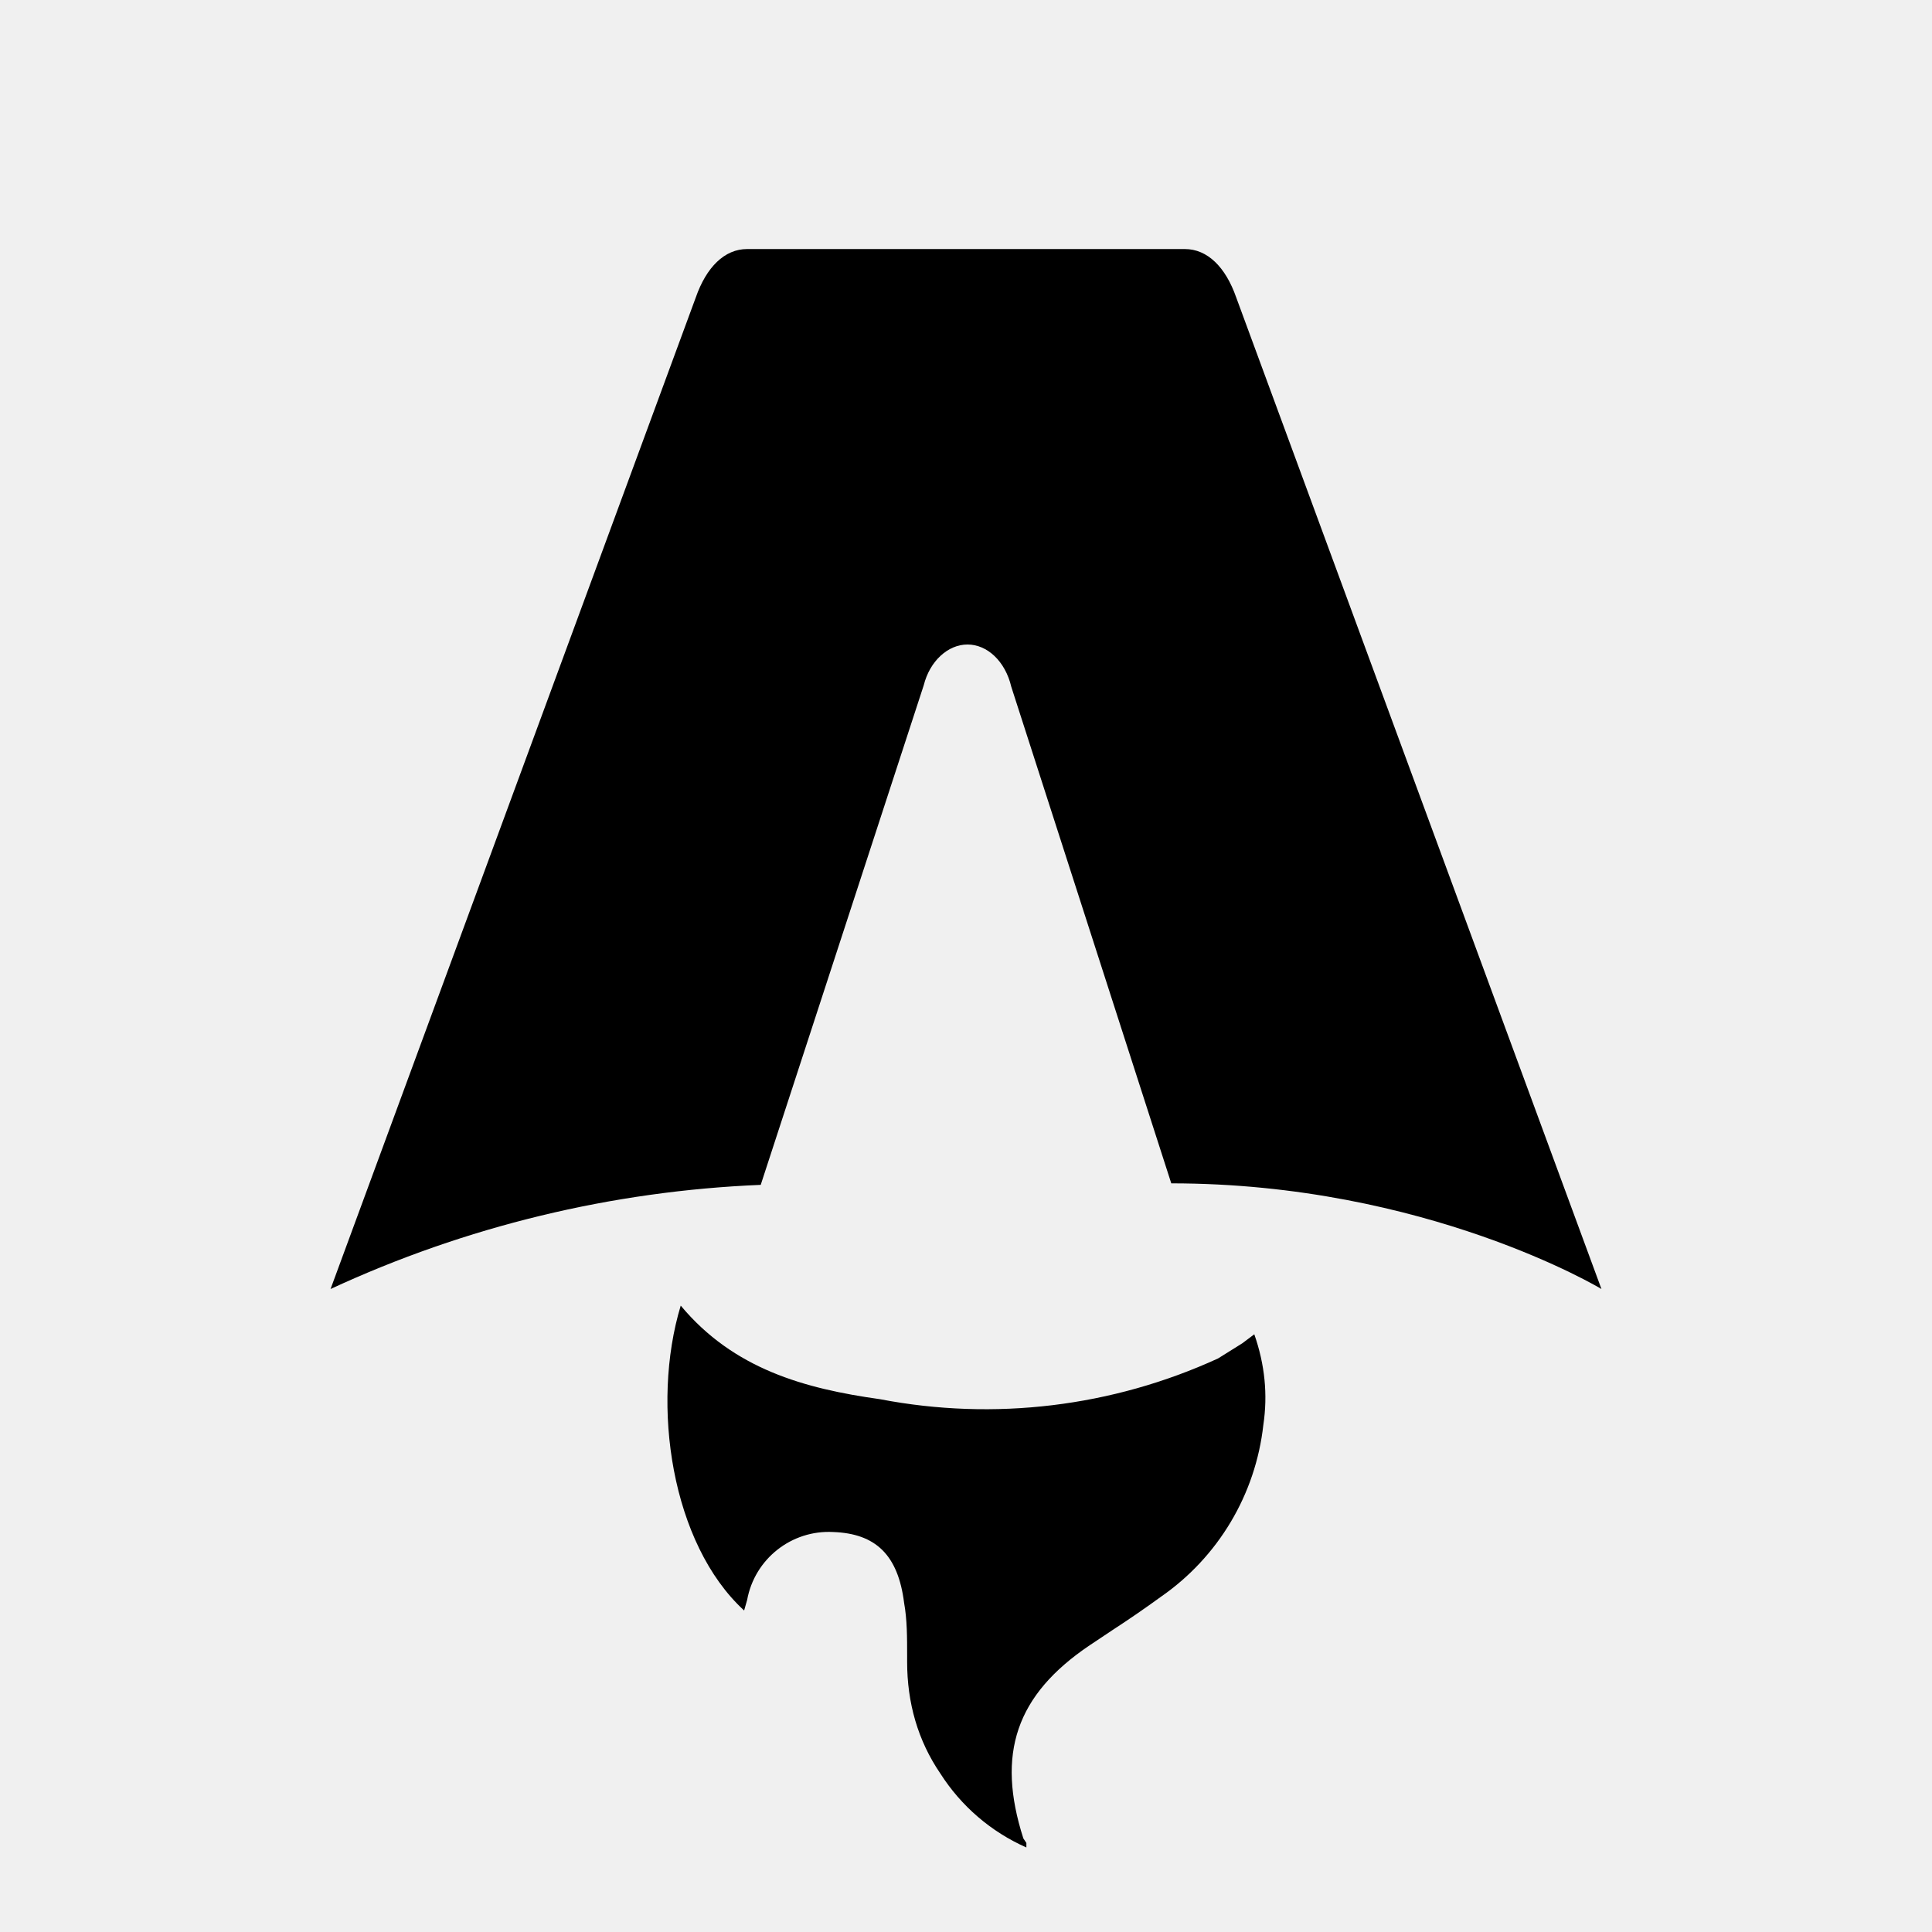
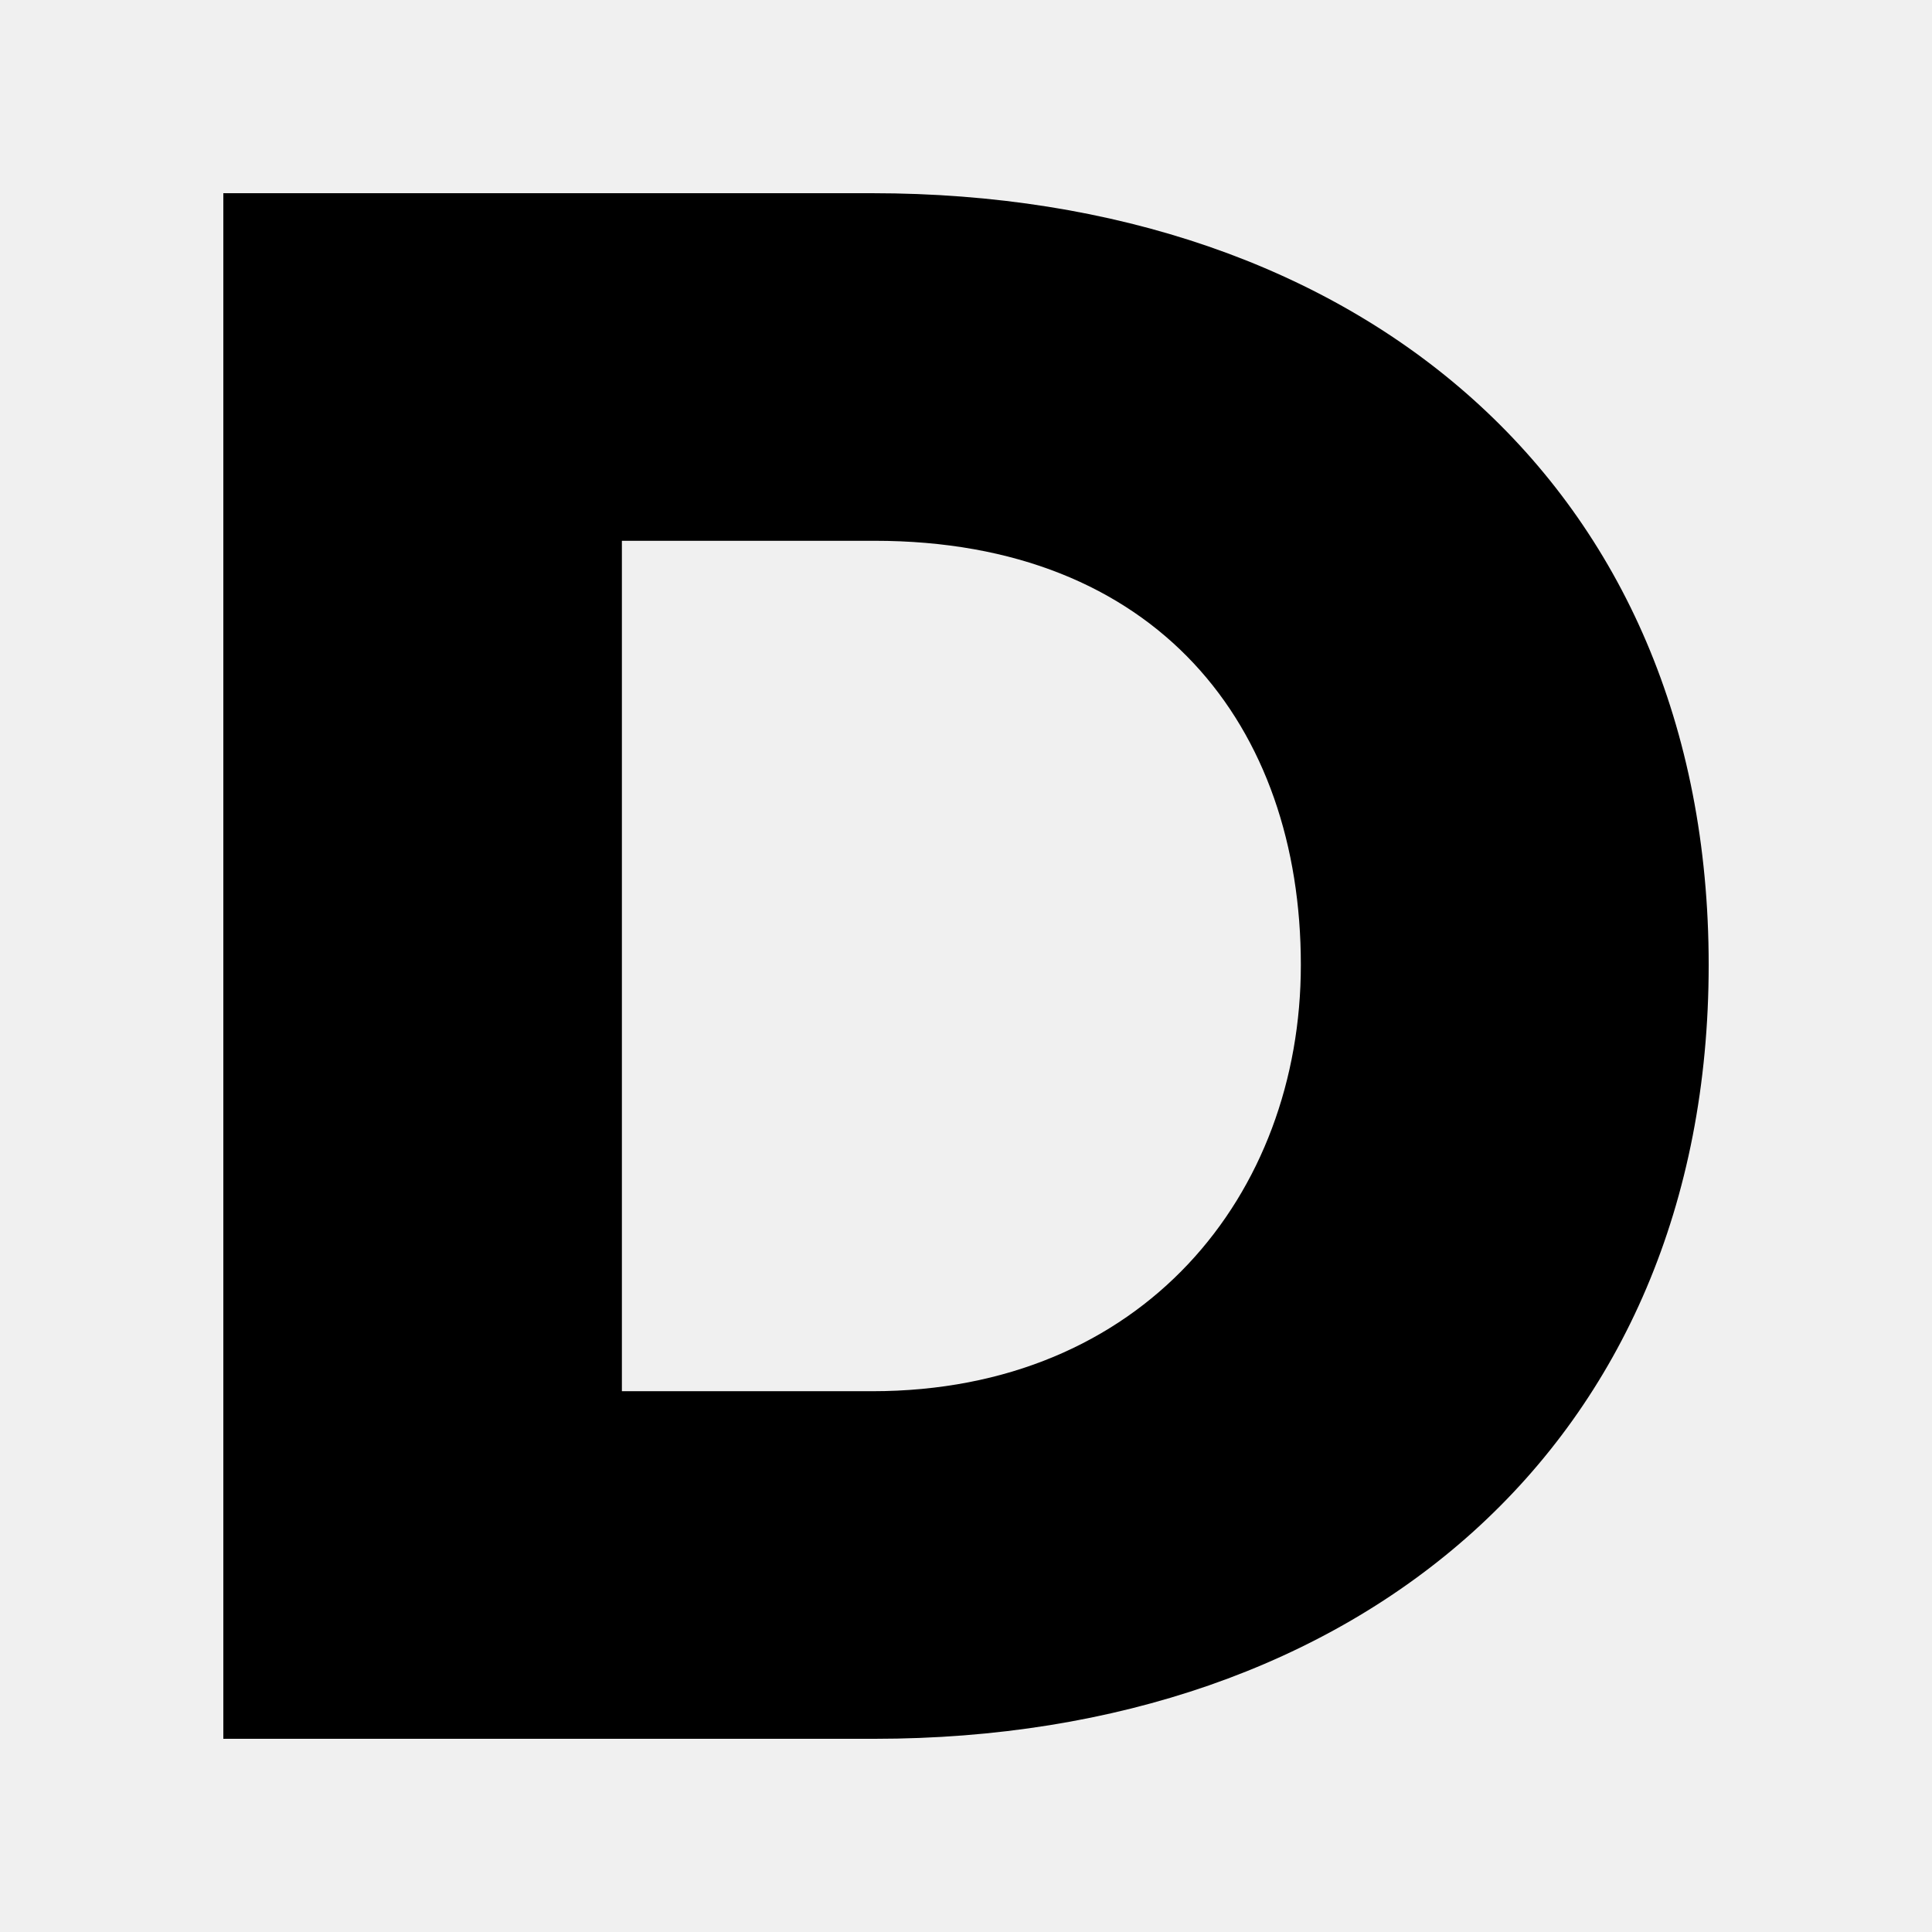
- <svg xmlns="http://www.w3.org/2000/svg" fill="none" viewBox="0 0 128 128">
-   <path d="M50.4 78.5a75.1 75.1 0 0 0-28.5 6.9l24.2-65.7c.7-2 1.9-3.2 3.4-3.2h29c1.5 0 2.7 1.2 3.4 3.2l24.2 65.7s-11.6-7-28.5-7L67 45.5c-.4-1.7-1.6-2.8-2.9-2.8-1.3 0-2.5 1.1-2.9 2.7L50.4 78.5Zm-1.1 28.2Zm-4.2-20.2c-2 6.6-.6 15.8 4.2 20.2a17.5 17.5 0 0 1 .2-.7 5.5 5.5 0 0 1 5.7-4.5c2.8.1 4.3 1.5 4.7 4.7.2 1.1.2 2.3.2 3.5v.4c0 2.7.7 5.2 2.2 7.4a13 13 0 0 0 5.7 4.9v-.3l-.2-.3c-1.8-5.6-.5-9.5 4.4-12.8l1.5-1a73 73 0 0 0 3.2-2.2 16 16 0 0 0 6.8-11.4c.3-2 .1-4-.6-6l-.8.6-1.6 1a37 37 0 0 1-22.4 2.7c-5-.7-9.7-2-13.2-6.2Z" />
-   <style>
-         path { fill: #000; }
-         @media (prefers-color-scheme: dark) {
-             path { fill: #FFF; }
-         }
-     </style>
+ <svg xmlns="http://www.w3.org/2000/svg" width="100%" height="100%" viewBox="0 0 300 300" version="1.1" xml:space="preserve" style="fill-rule:evenodd;clip-rule:evenodd;stroke-linejoin:round;stroke-miterlimit:2;">
+   <rect id="Artboard1" x="0" y="0" width="300" height="300" style="fill:none;" />
+   <g id="Artboard11">
+     <g transform="matrix(2.49875,0,0,2.49875,-1533.79,-641.756)">
+       <path d="M668.165,364.885C698.261,364.885 720.005,346.597 720.005,316.789C720.005,286.981 698.261,268.837 668.021,268.837L627.701,268.837L627.701,364.885L668.165,364.885ZM652.469,290.437L668.165,290.437C685.733,290.437 694.661,301.957 694.661,316.789C694.661,331.045 684.869,343.285 668.021,343.285L652.469,343.285L652.469,290.437Z" style="fill-rule:nonzero;" />
+     </g>
+   </g>
</svg>
